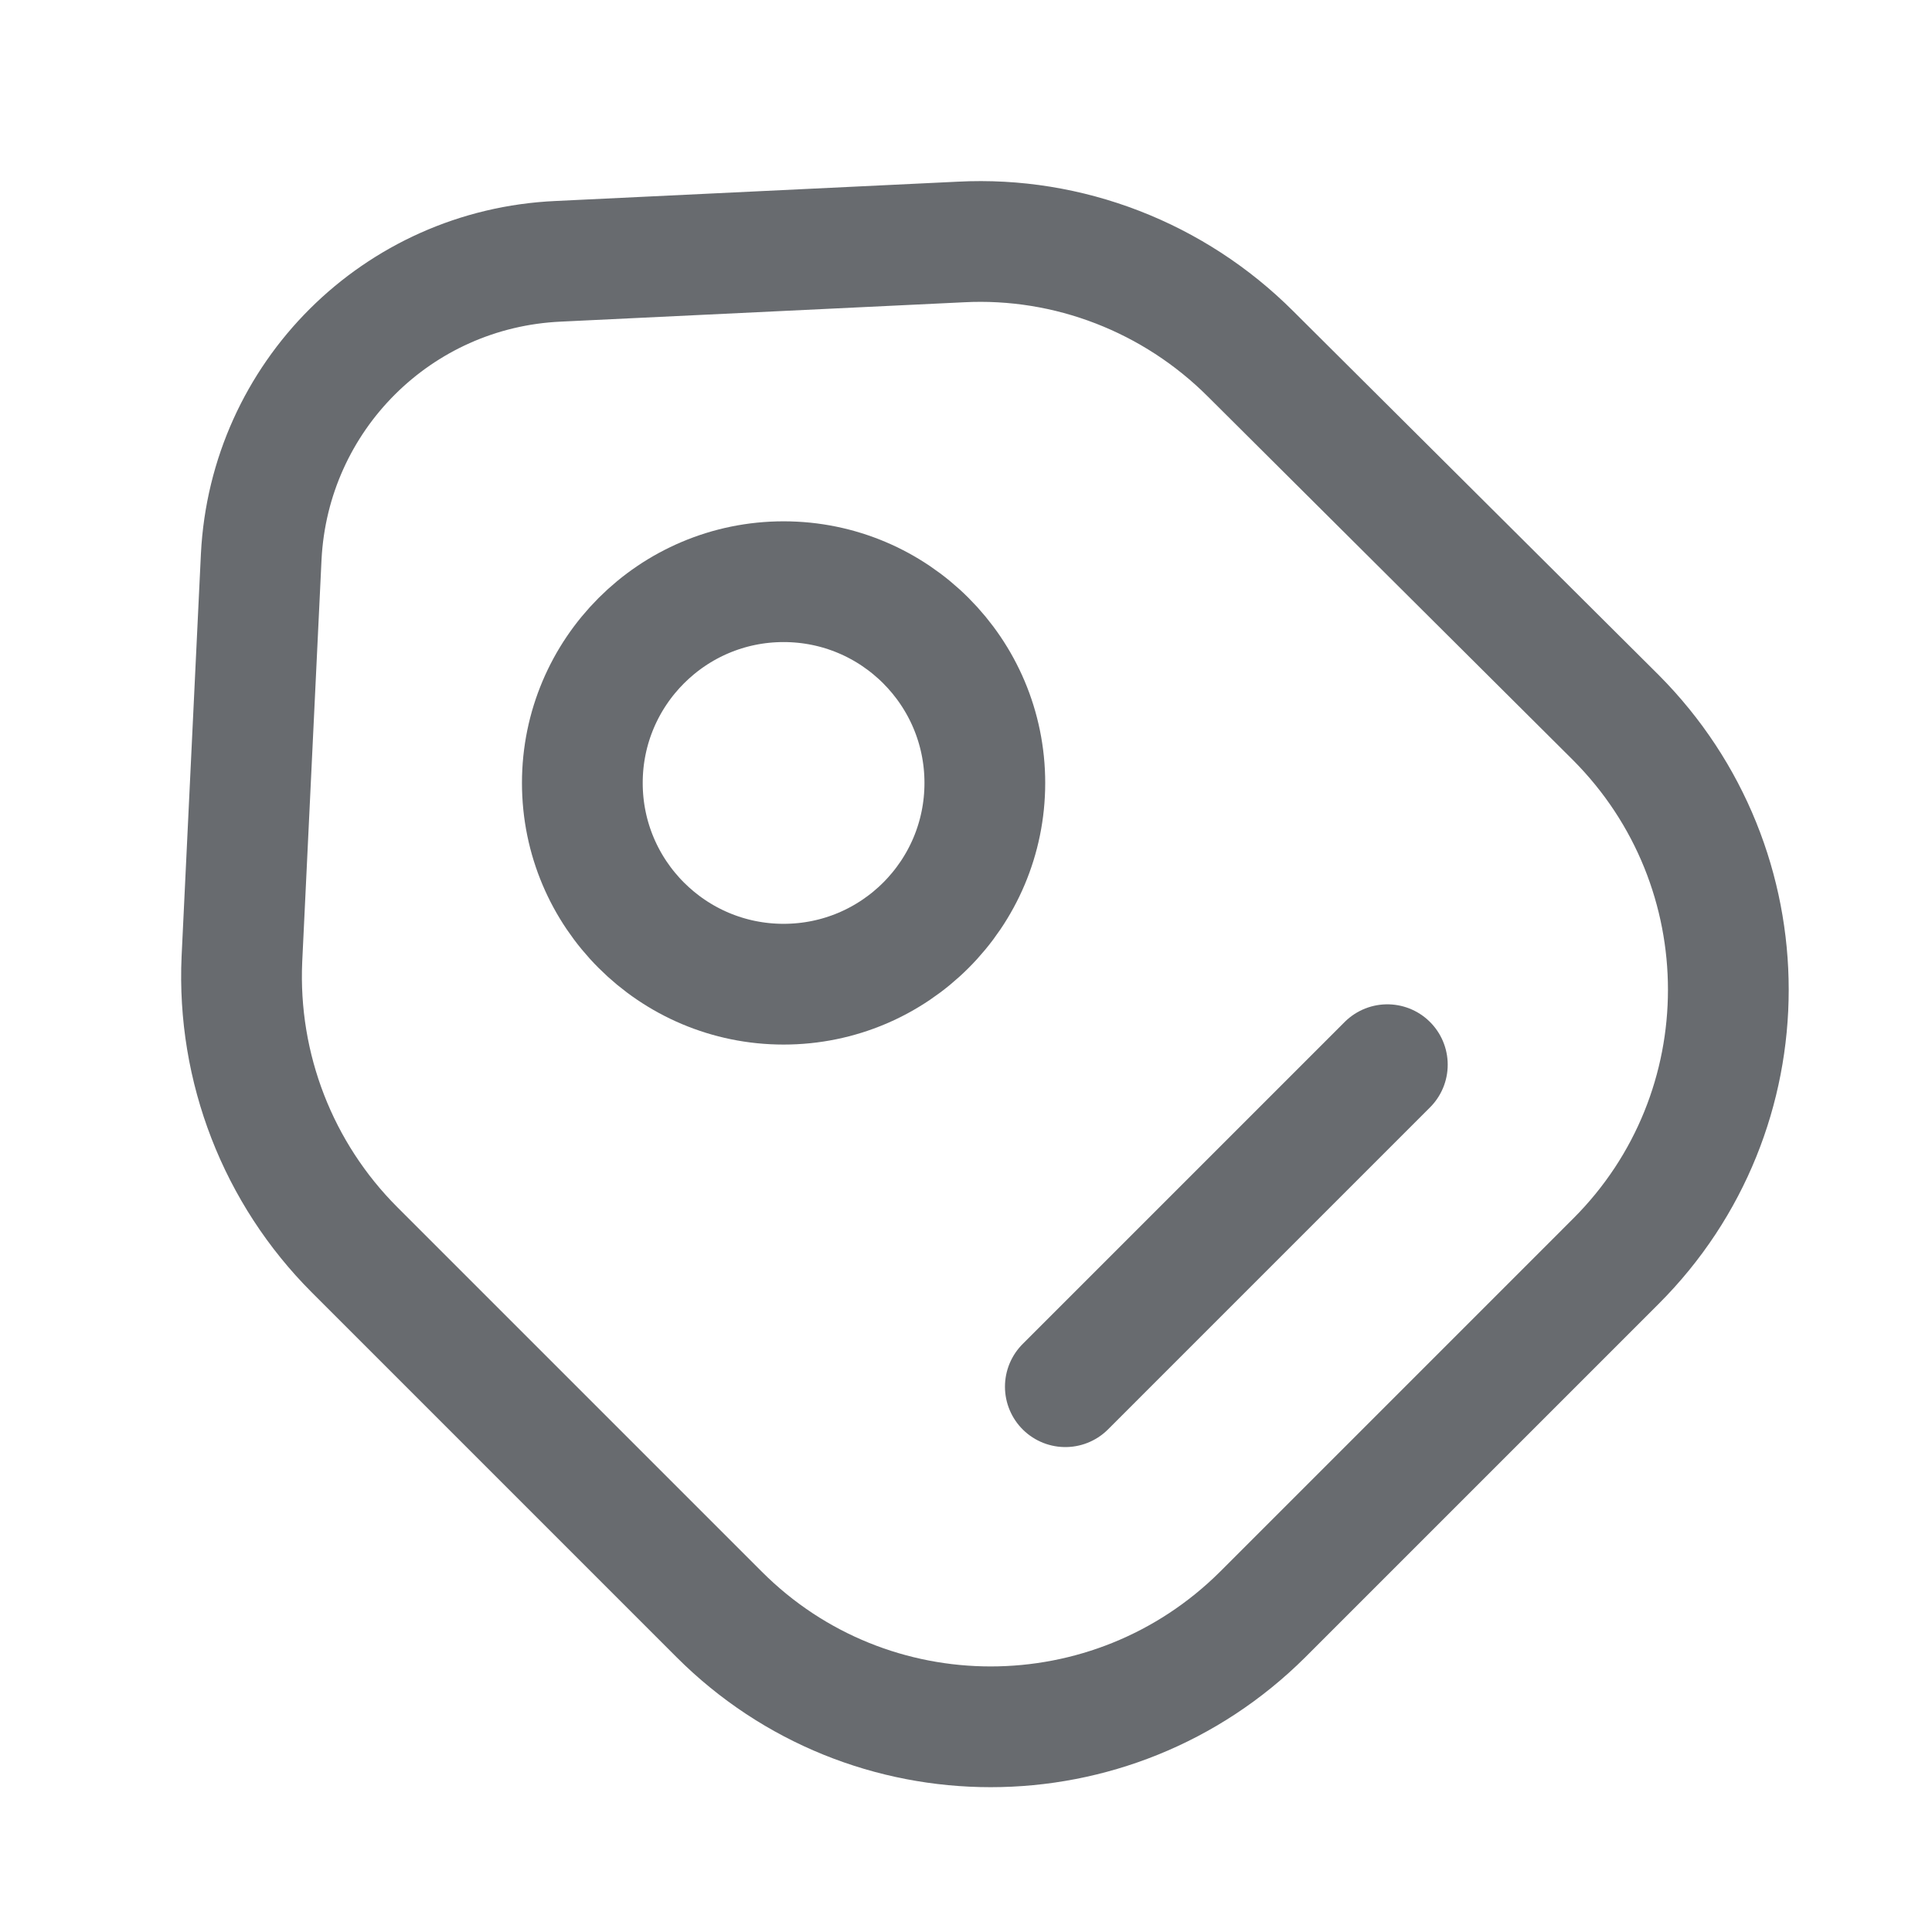
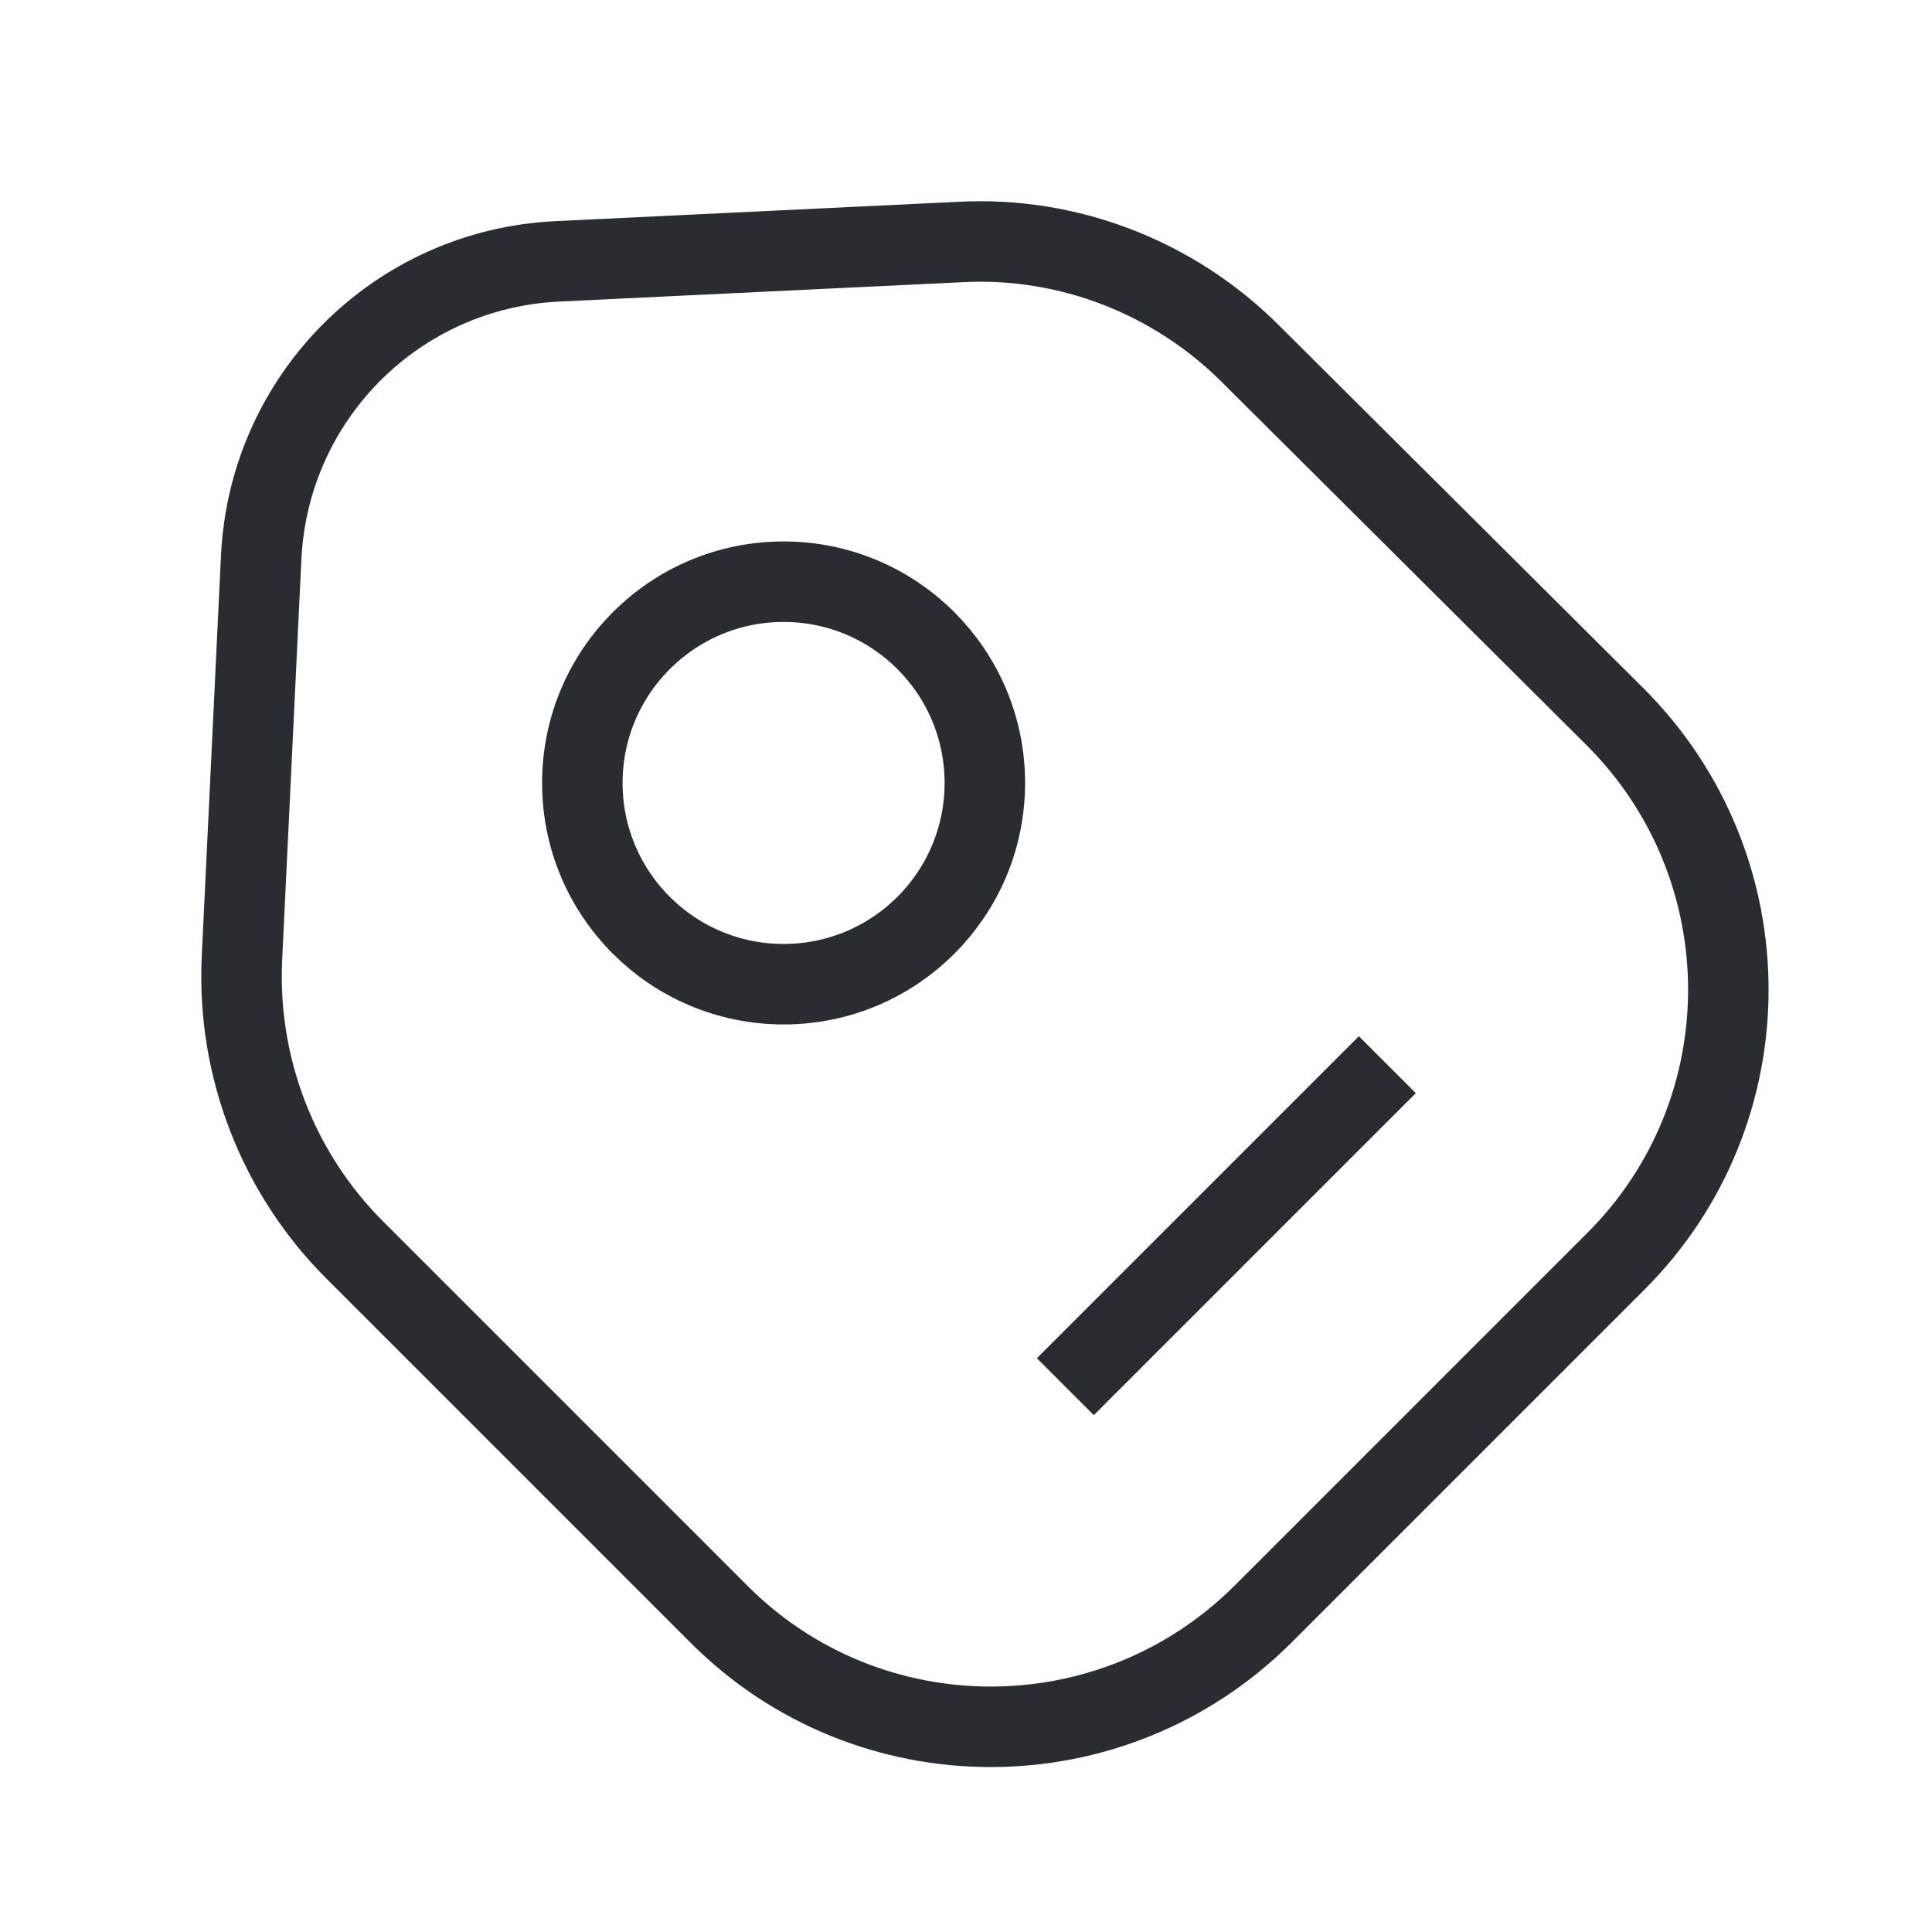
<svg xmlns="http://www.w3.org/2000/svg" width="24" height="24" viewBox="0 0 24 24" fill="none">
-   <path d="M4.405 15.526L8.935 20.056C10.795 21.916 13.815 21.916 15.685 20.056L20.075 15.666C21.935 13.806 21.935 10.786 20.075 8.916L15.535 4.396C14.585 3.446 13.275 2.936 11.935 3.006L6.935 3.246C4.935 3.336 3.345 4.926 3.245 6.916L3.005 11.916C2.945 13.266 3.455 14.576 4.405 15.526Z" stroke="#292D32" stroke-opacity="0.7" stroke-width="1.5" stroke-linecap="round" stroke-linejoin="round" />
-   <path d="M9.734 12.226C11.115 12.226 12.234 11.107 12.234 9.726C12.234 8.346 11.115 7.226 9.734 7.226C8.354 7.226 7.234 8.346 7.234 9.726C7.234 11.107 8.354 12.226 9.734 12.226Z" stroke="#292D32" stroke-opacity="0.7" stroke-width="1.5" stroke-linecap="round" />
-   <path d="M13.234 17.226L17.234 13.226" stroke="#292D32" stroke-opacity="0.7" stroke-width="1.5" stroke-miterlimit="10" stroke-linecap="round" stroke-linejoin="round" />
+   <path d="M4.405 15.526L8.935 20.056C10.795 21.916 13.815 21.916 15.685 20.056L20.075 15.666C21.935 13.806 21.935 10.786 20.075 8.916L15.535 4.396C14.585 3.446 13.275 2.936 11.935 3.006L6.935 3.246C4.935 3.336 3.345 4.926 3.245 6.916L3.005 11.916C2.945 13.266 3.455 14.576 4.405 15.526Z" stroke="#292D32" strokeOpacity="0.7" strokeWidth="1.5" strokeLinecap="round" strokeLinejoin="round" />
+   <path d="M9.734 12.226C11.115 12.226 12.234 11.107 12.234 9.726C12.234 8.346 11.115 7.226 9.734 7.226C8.354 7.226 7.234 8.346 7.234 9.726C7.234 11.107 8.354 12.226 9.734 12.226Z" stroke="#292D32" strokeOpacity="0.7" strokeWidth="1.5" strokeLinecap="round" />
+   <path d="M13.234 17.226L17.234 13.226" stroke="#292D32" strokeOpacity="0.7" strokeWidth="1.5" strokeMiterlimit="10" strokeLinecap="round" strokeLinejoin="round" />
</svg>
